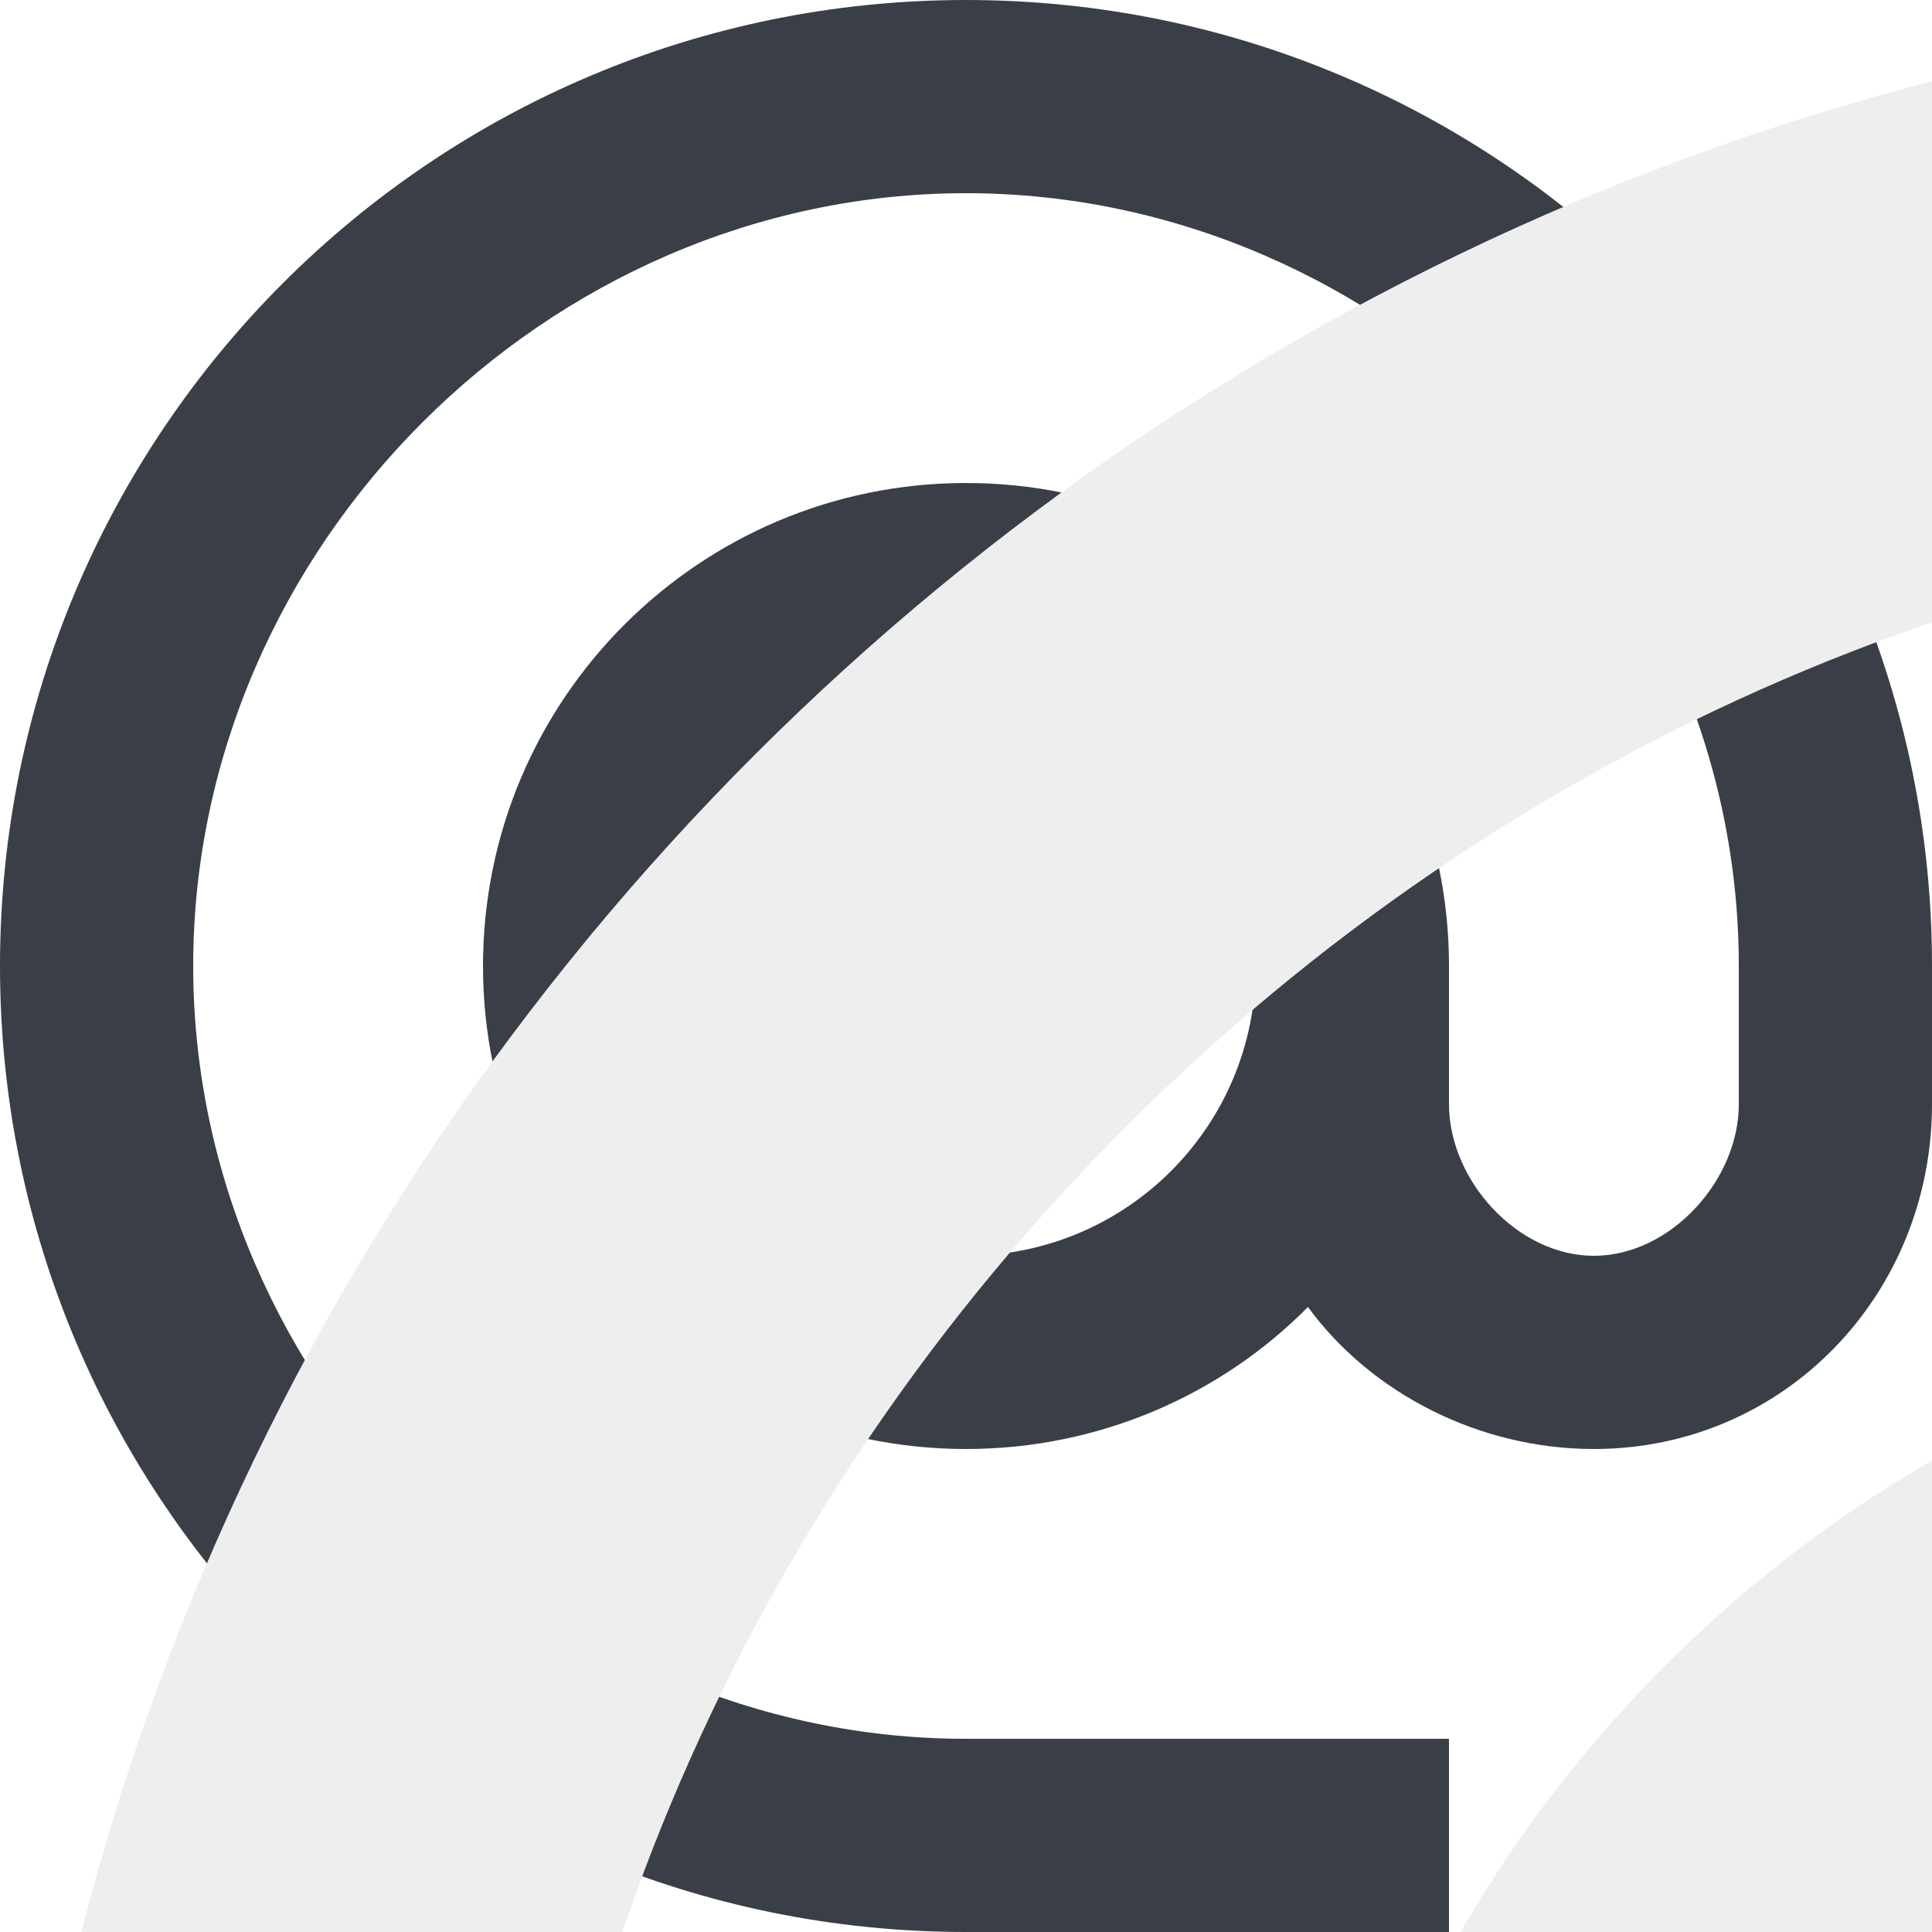
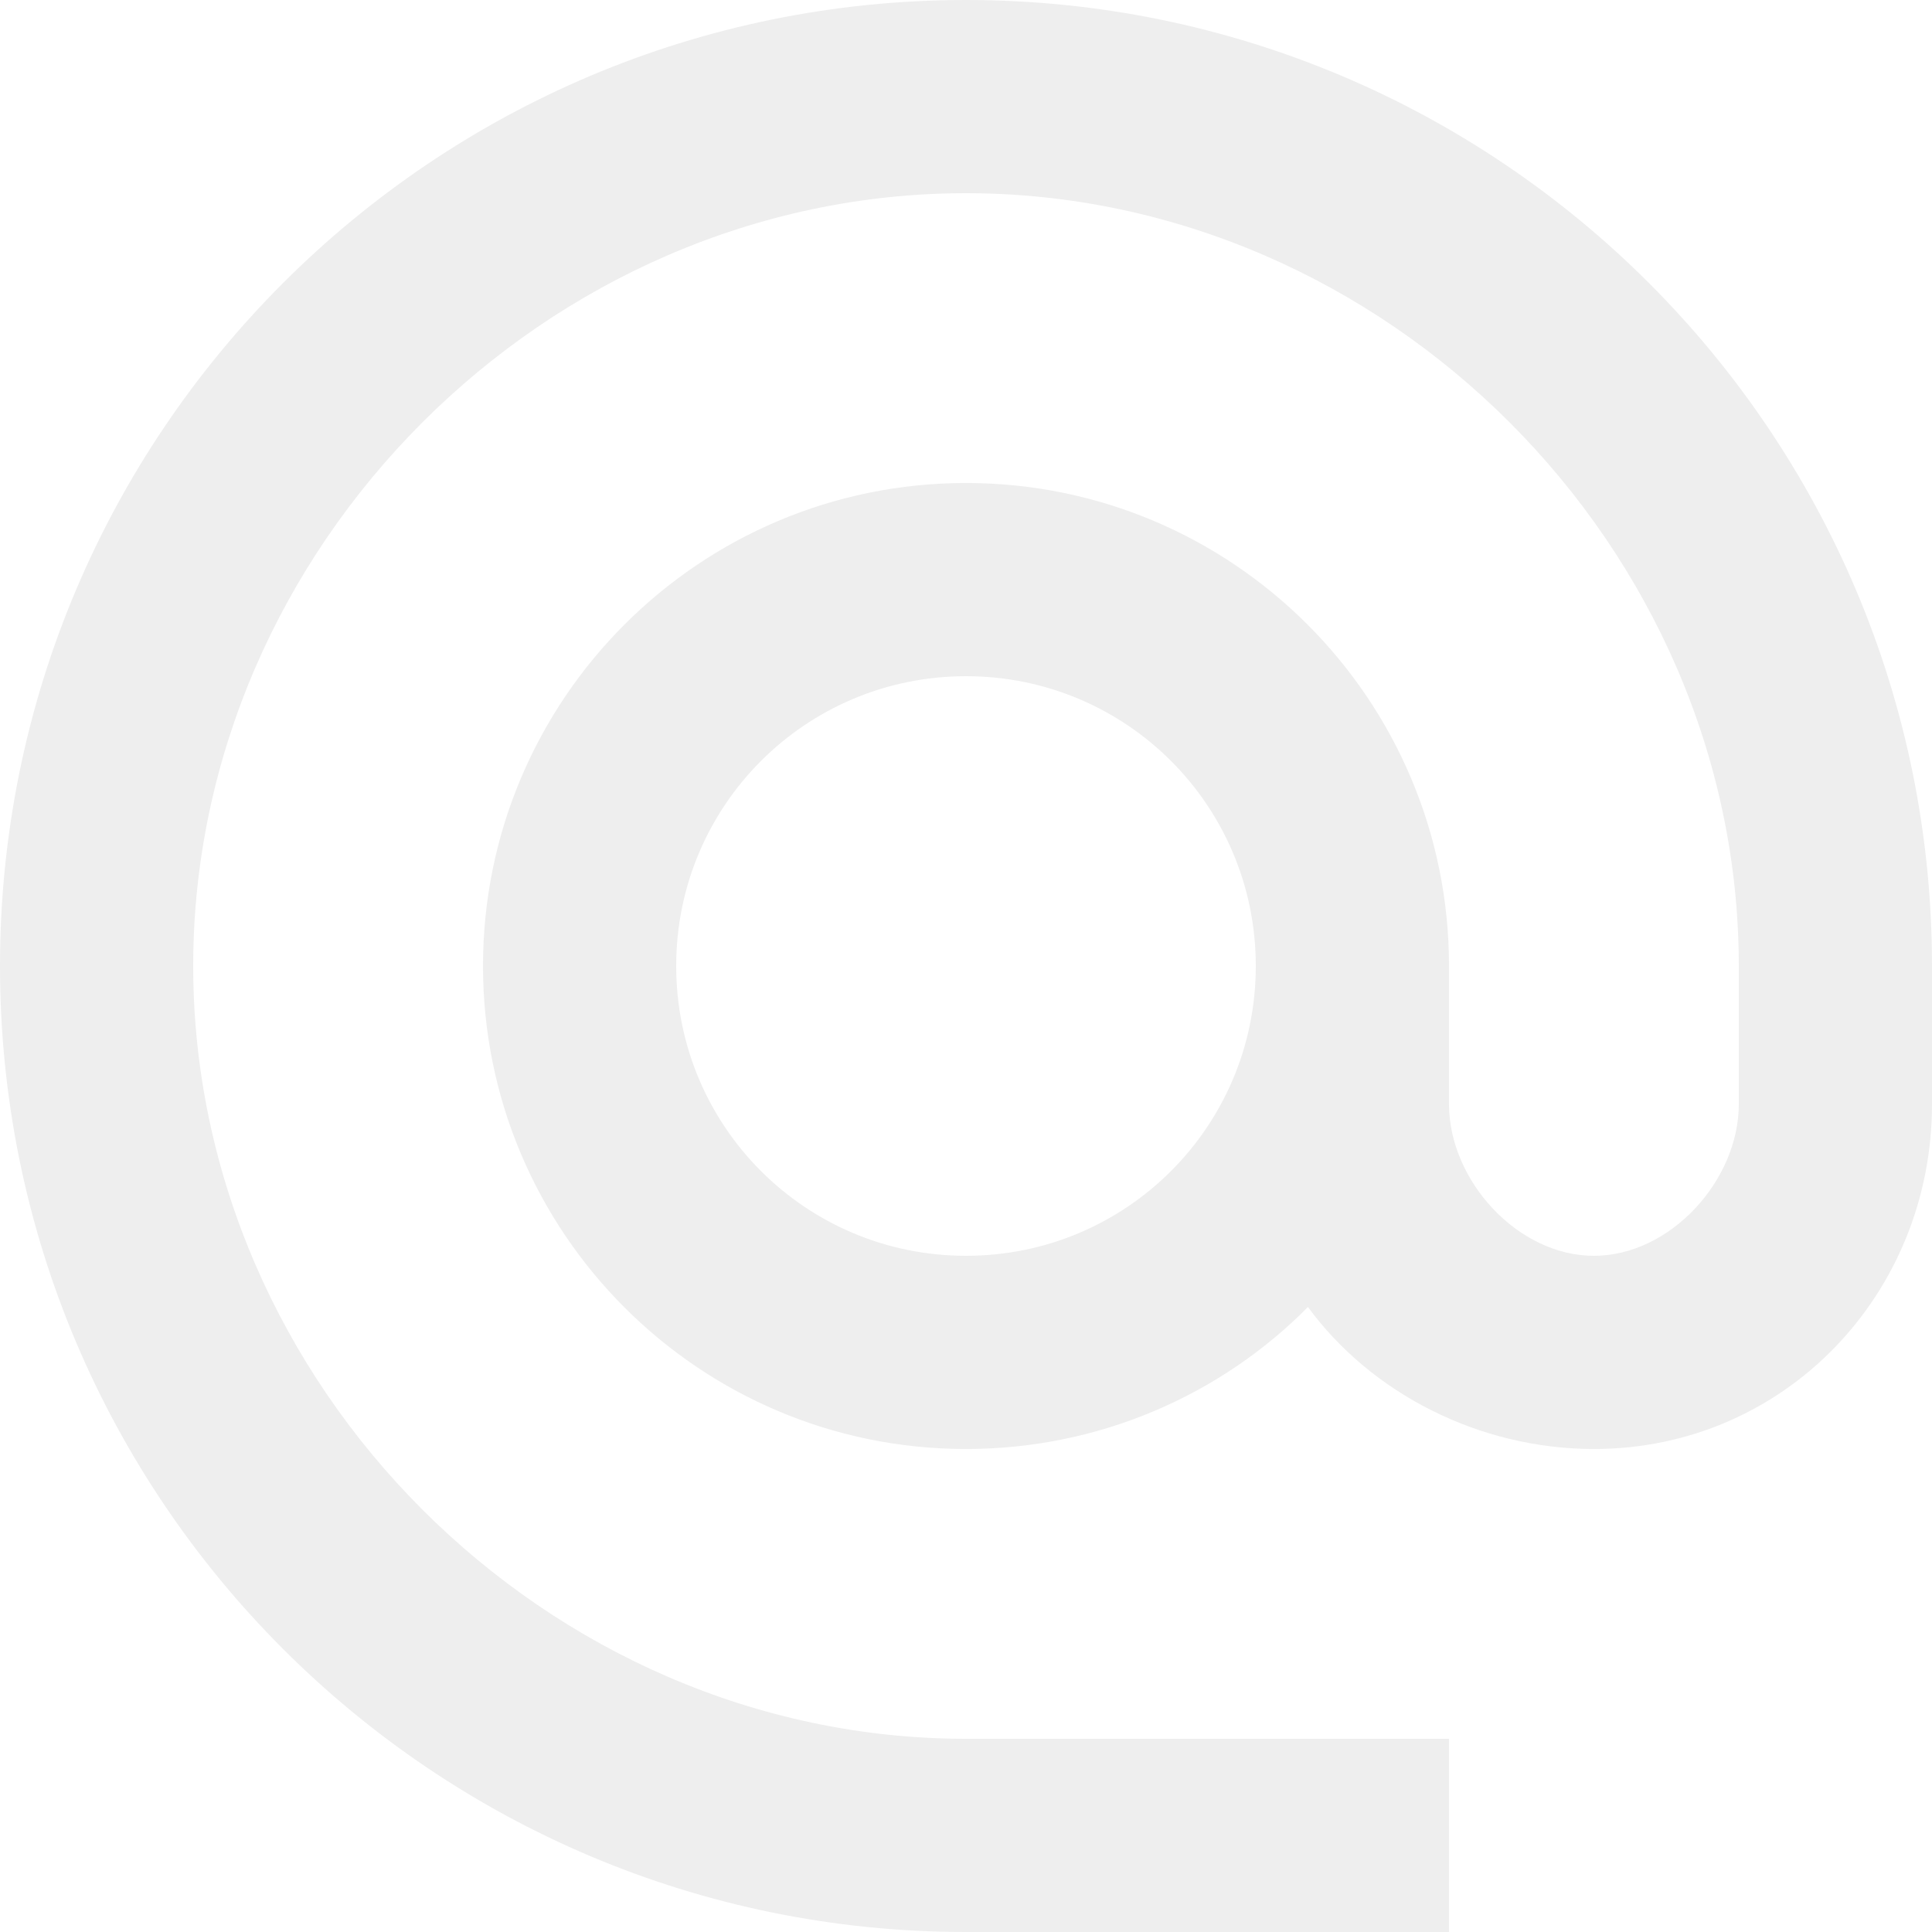
- <svg xmlns="http://www.w3.org/2000/svg" width="18" height="18" viewBox="0 0 18 18" fill="none">
-   <path d="M9 0C4.032 0 0 4.032 0 9C0 13.968 4.032 18 9 18H13.5V16.2H9C5.094 16.2 1.8 12.906 1.8 9C1.8 5.094 5.094 1.8 9 1.8C12.906 1.8 16.2 5.094 16.2 9V10.287C16.2 10.998 15.561 11.7 14.85 11.7C14.139 11.7 13.5 10.998 13.5 10.287V9C13.5 6.516 11.484 4.5 9 4.5C6.516 4.5 4.5 6.516 4.5 9C4.5 11.484 6.516 13.5 9 13.5C10.242 13.5 11.376 12.996 12.186 12.177C12.771 12.978 13.779 13.5 14.85 13.5C16.623 13.5 18 12.06 18 10.287V9C18 4.032 13.968 0 9 0ZM9 11.7C7.506 11.7 6.3 10.494 6.3 9C6.3 7.506 7.506 6.3 9 6.3C10.494 6.3 11.7 7.506 11.7 9C11.7 10.494 10.494 11.7 9 11.7Z" fill="#3A3F47" />
+ <svg xmlns="http://www.w3.org/2000/svg" width="48" height="48" viewBox="0 0 48 48" fill="none">
  <path d="M24 0C10.752 0 0 10.752 0 24C0 37.248 10.752 48 24 48H36V43.2H24C13.584 43.2 4.8 34.416 4.8 24C4.8 13.584 13.584 4.8 24 4.8C34.416 4.8 43.2 13.584 43.2 24V27.432C43.2 29.328 41.496 31.2 39.6 31.2C37.704 31.2 36 29.328 36 27.432V24C36 17.376 30.624 12 24 12C17.376 12 12 17.376 12 24C12 30.624 17.376 36 24 36C27.312 36 30.336 34.656 32.496 32.472C34.056 34.608 36.744 36 39.6 36C44.328 36 48 32.16 48 27.432V24C48 10.752 37.248 0 24 0ZM24 31.2C20.016 31.2 16.8 27.984 16.8 24C16.8 20.016 20.016 16.8 24 16.8C27.984 16.8 31.2 20.016 31.2 24C31.2 27.984 27.984 31.2 24 31.2Z" fill="#EEEEEE" />
</svg>
